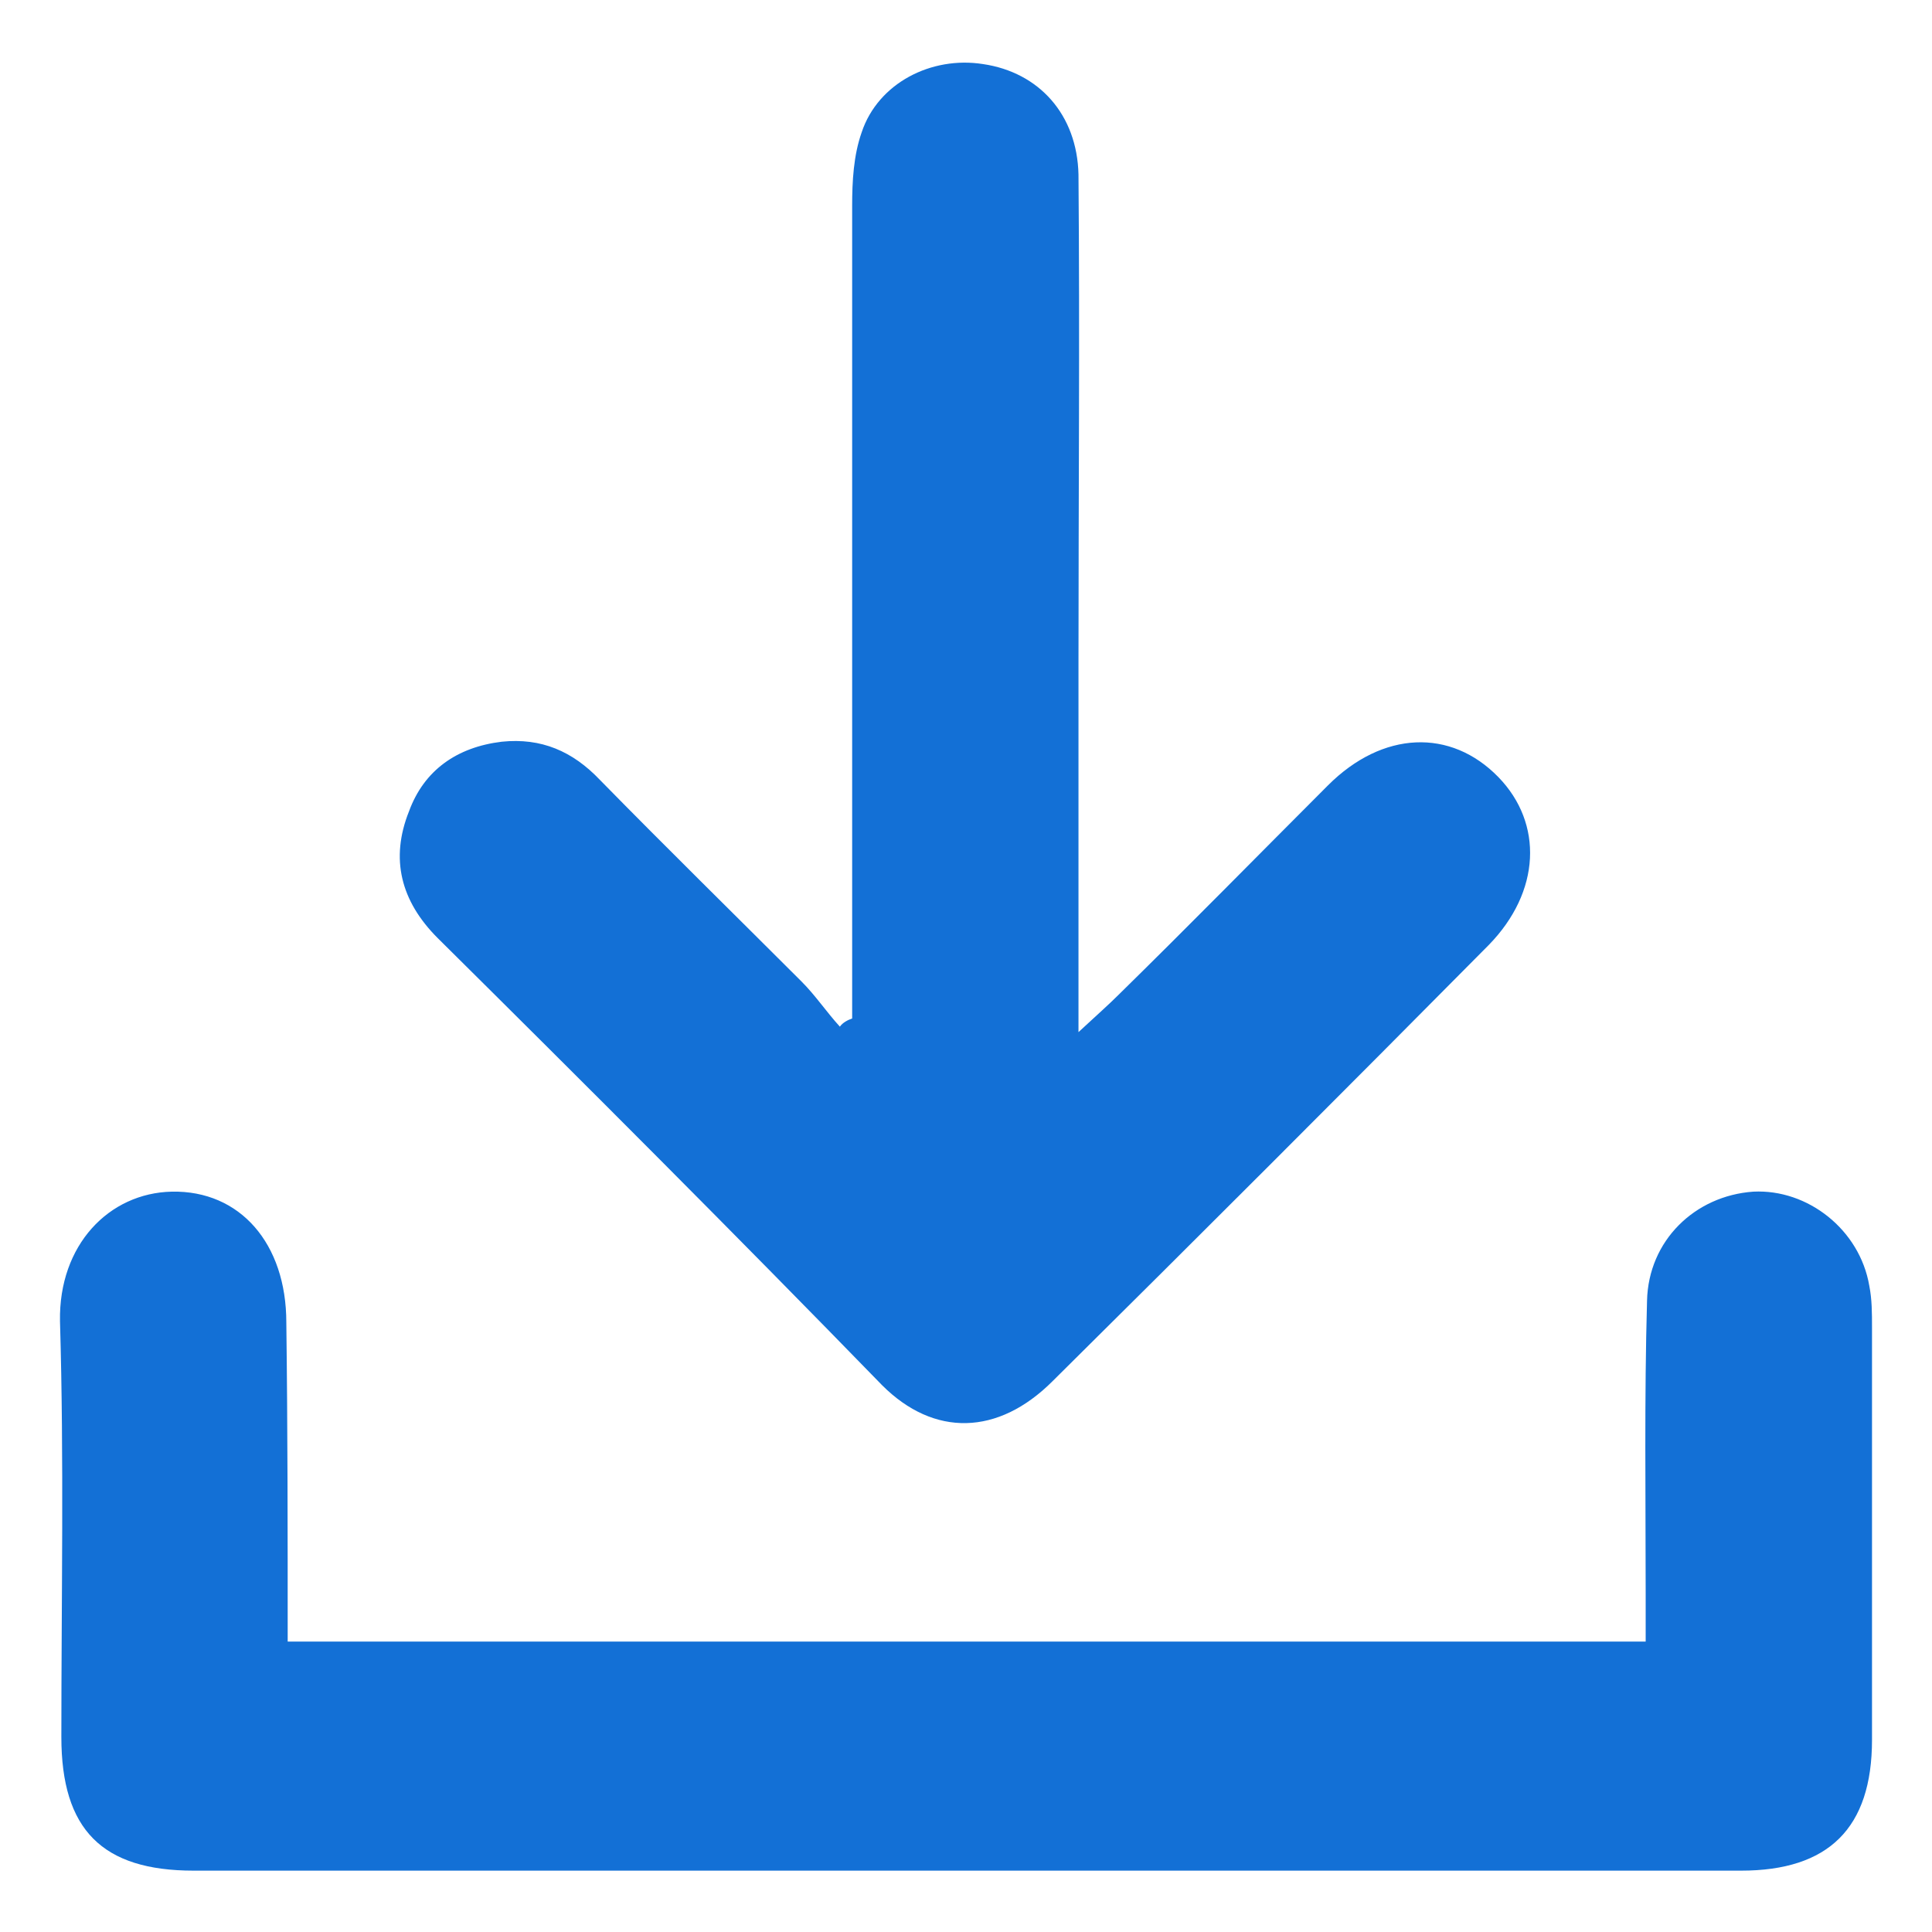
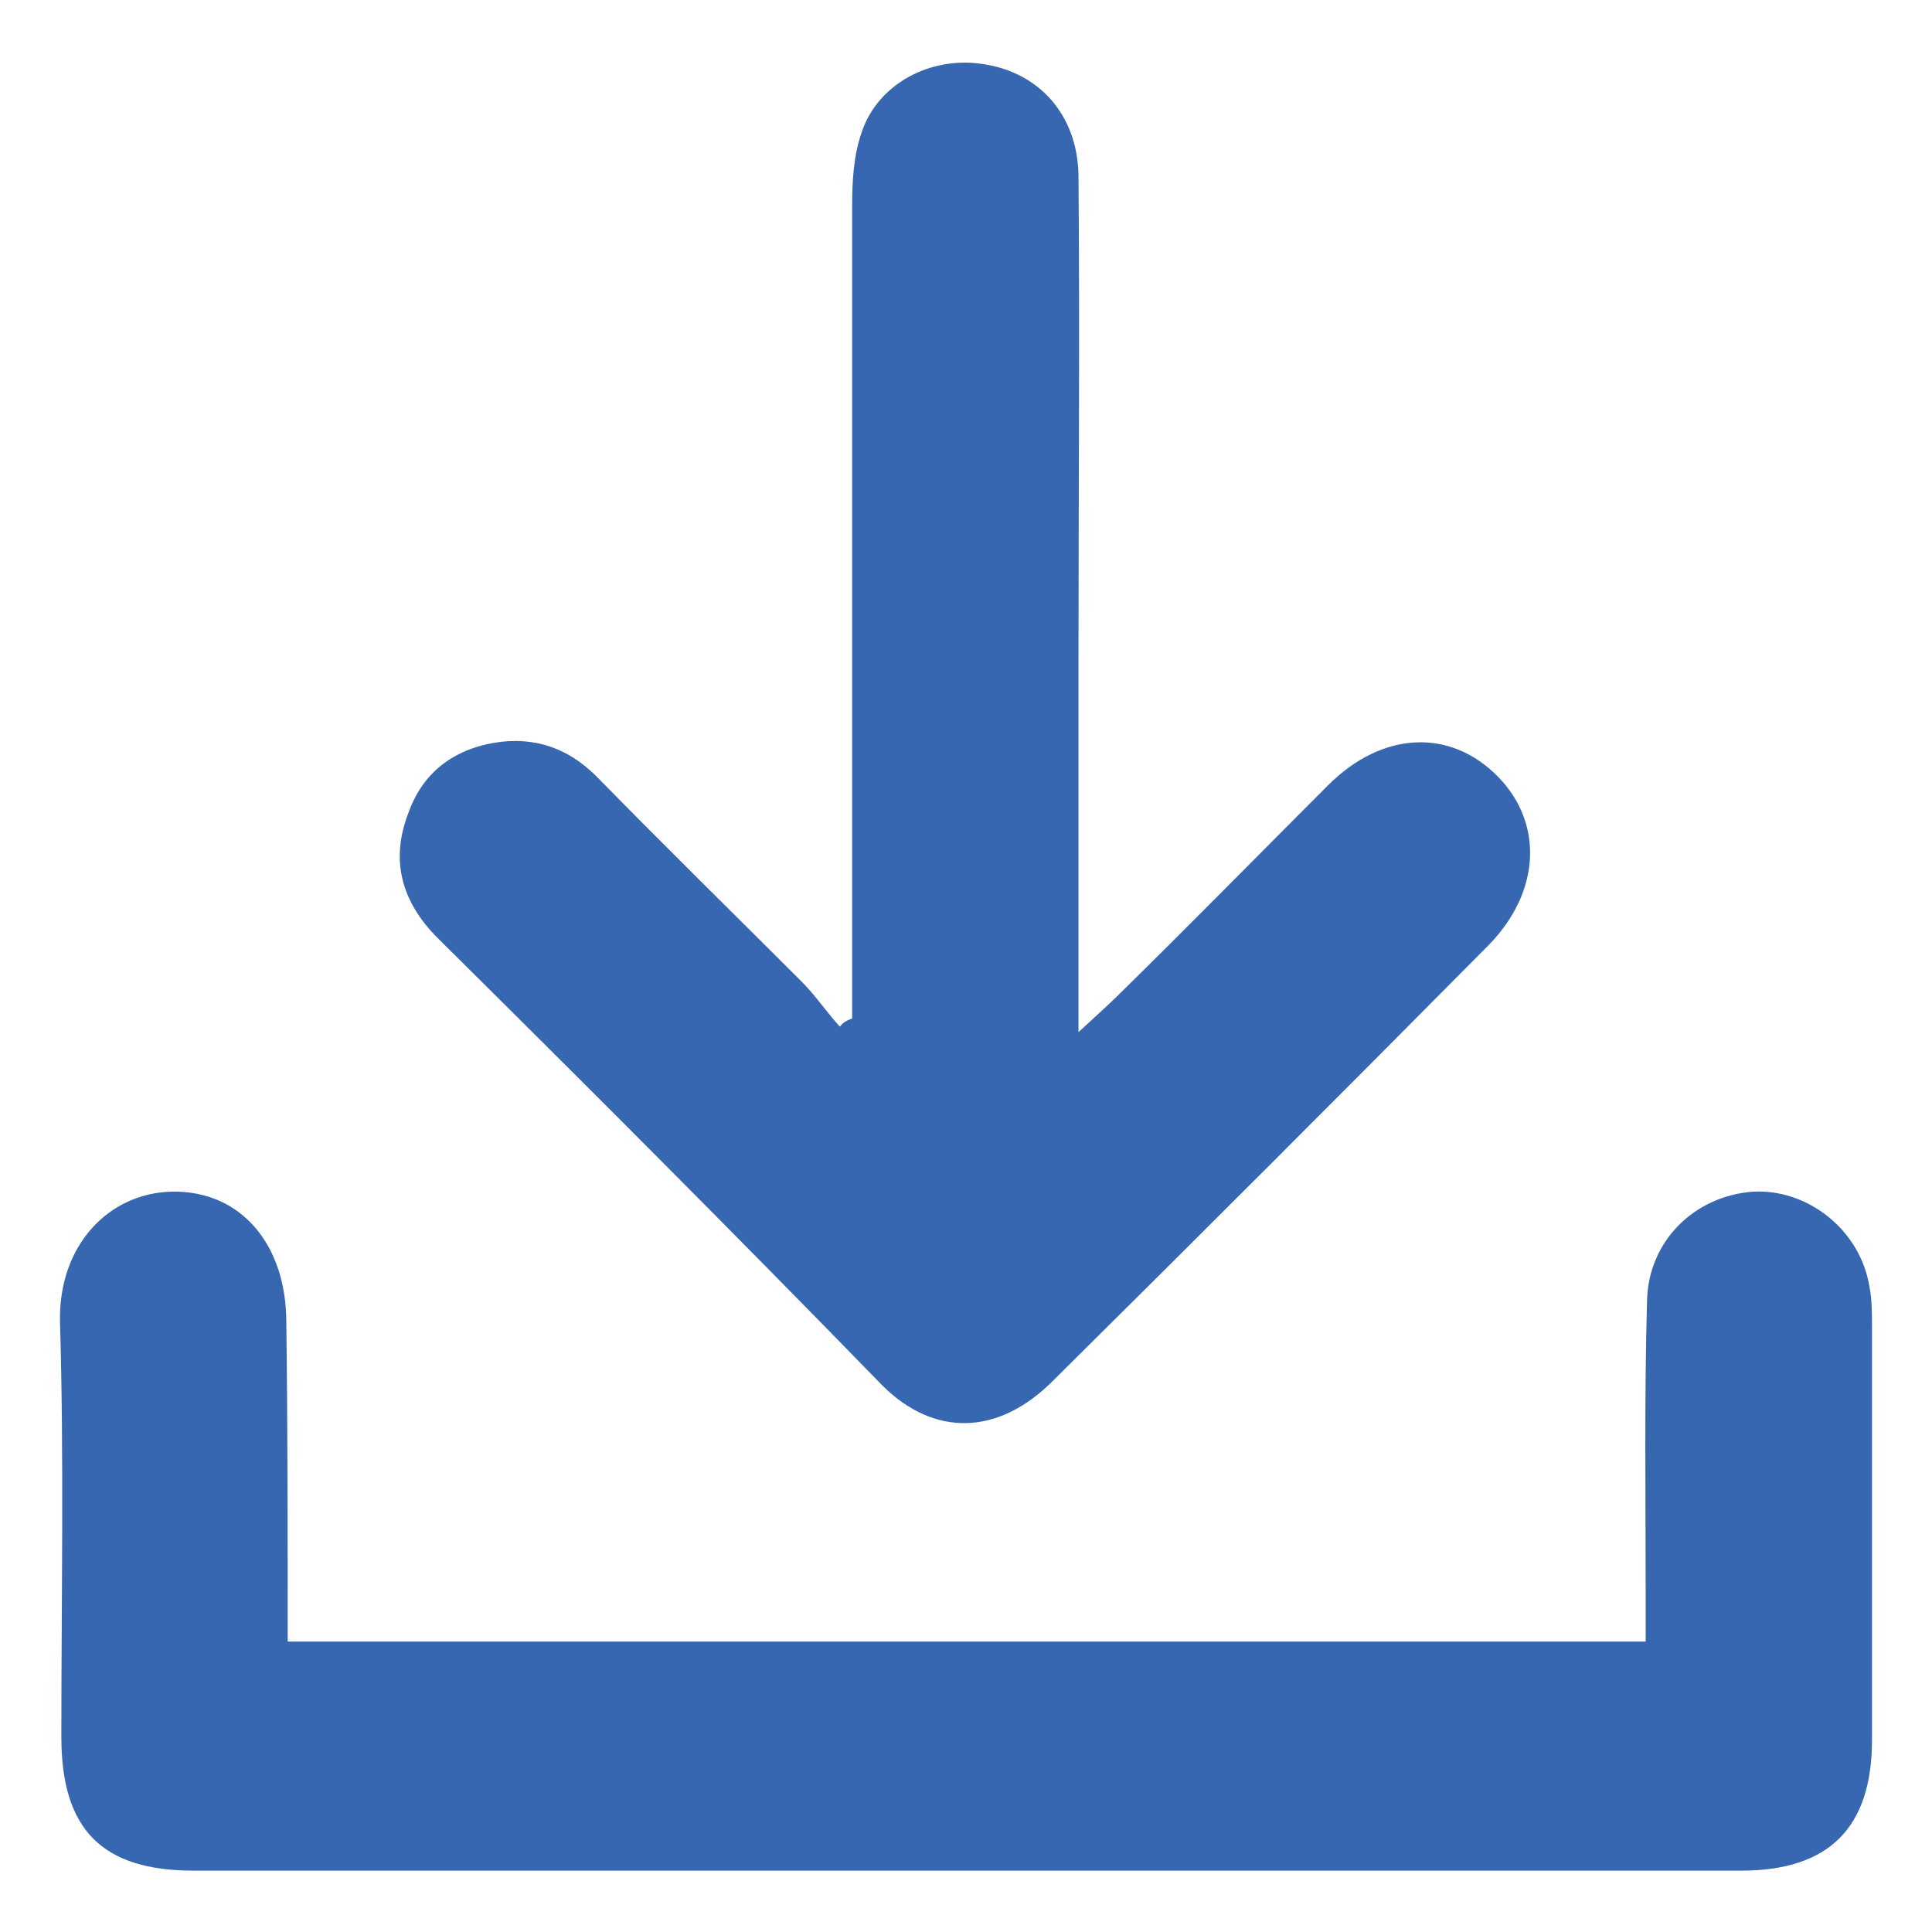
<svg xmlns="http://www.w3.org/2000/svg" version="1.1" id="Calque_1" x="0px" y="0px" viewBox="0 0 141.7 141.7" style="enable-background:new 0 0 141.7 141.7;" xml:space="preserve">
  <style type="text/css">
- 	.st0{fill:#1370D6;}
+ 	.st0{fill:#3667B0;}
</style>
  <g>
    <path class="st0" d="M21.1,120.4c33.3,0,66.3,0,99.6,0c0-1.3,0-2.4,0-3.5c0-7.2-0.1-14.4,0.1-21.5c0.1-4.4,3.5-7.7,7.8-8   c4-0.2,7.8,2.8,8.5,6.9c0.2,1,0.2,2,0.2,3.1c0,10.1,0,20.1,0,30.2c0,6.5-3.2,9.6-9.6,9.6c-37.8,0-75.7,0-113.5,0   c-6.7,0-9.7-3-9.7-9.8c0-10.2,0.2-20.3-0.1-30.5c-0.1-5.6,3.6-9.4,8.2-9.5c5-0.1,8.4,3.8,8.4,9.6C21.1,104.8,21.1,112.4,21.1,120.4   z" />
    <path class="st0" d="M62.5,74.7c0-1.2,0-2.4,0-3.6c0-18.7,0-37.3,0-56c0-1.8,0.1-3.7,0.7-5.4c1.2-3.6,5.1-5.6,8.9-5   c4.1,0.6,6.9,3.7,7,8.1c0.1,11.9,0,23.8,0,35.7c0,7.9,0,15.8,0,23.7c0,0.9,0,1.8,0,3.5c1.4-1.3,2.2-2,2.9-2.7   c5.2-5.1,10.3-10.3,15.4-15.4c4-4,9-4.2,12.5-0.6c3.3,3.4,3.1,8.4-0.7,12.3c-10.6,10.7-21.3,21.4-32,32c-4,4-8.7,4.1-12.5,0.3   C53.9,90.5,43,79.6,32.1,68.8c-2.7-2.7-3.5-5.8-2.1-9.3c1.1-3,3.5-4.7,6.8-5.1c2.9-0.3,5.2,0.7,7.2,2.8c4.9,5,9.9,9.9,14.8,14.8   c1,1,1.8,2.2,2.8,3.3C61.8,75,62.2,74.8,62.5,74.7z" />
  </g>
</svg>
